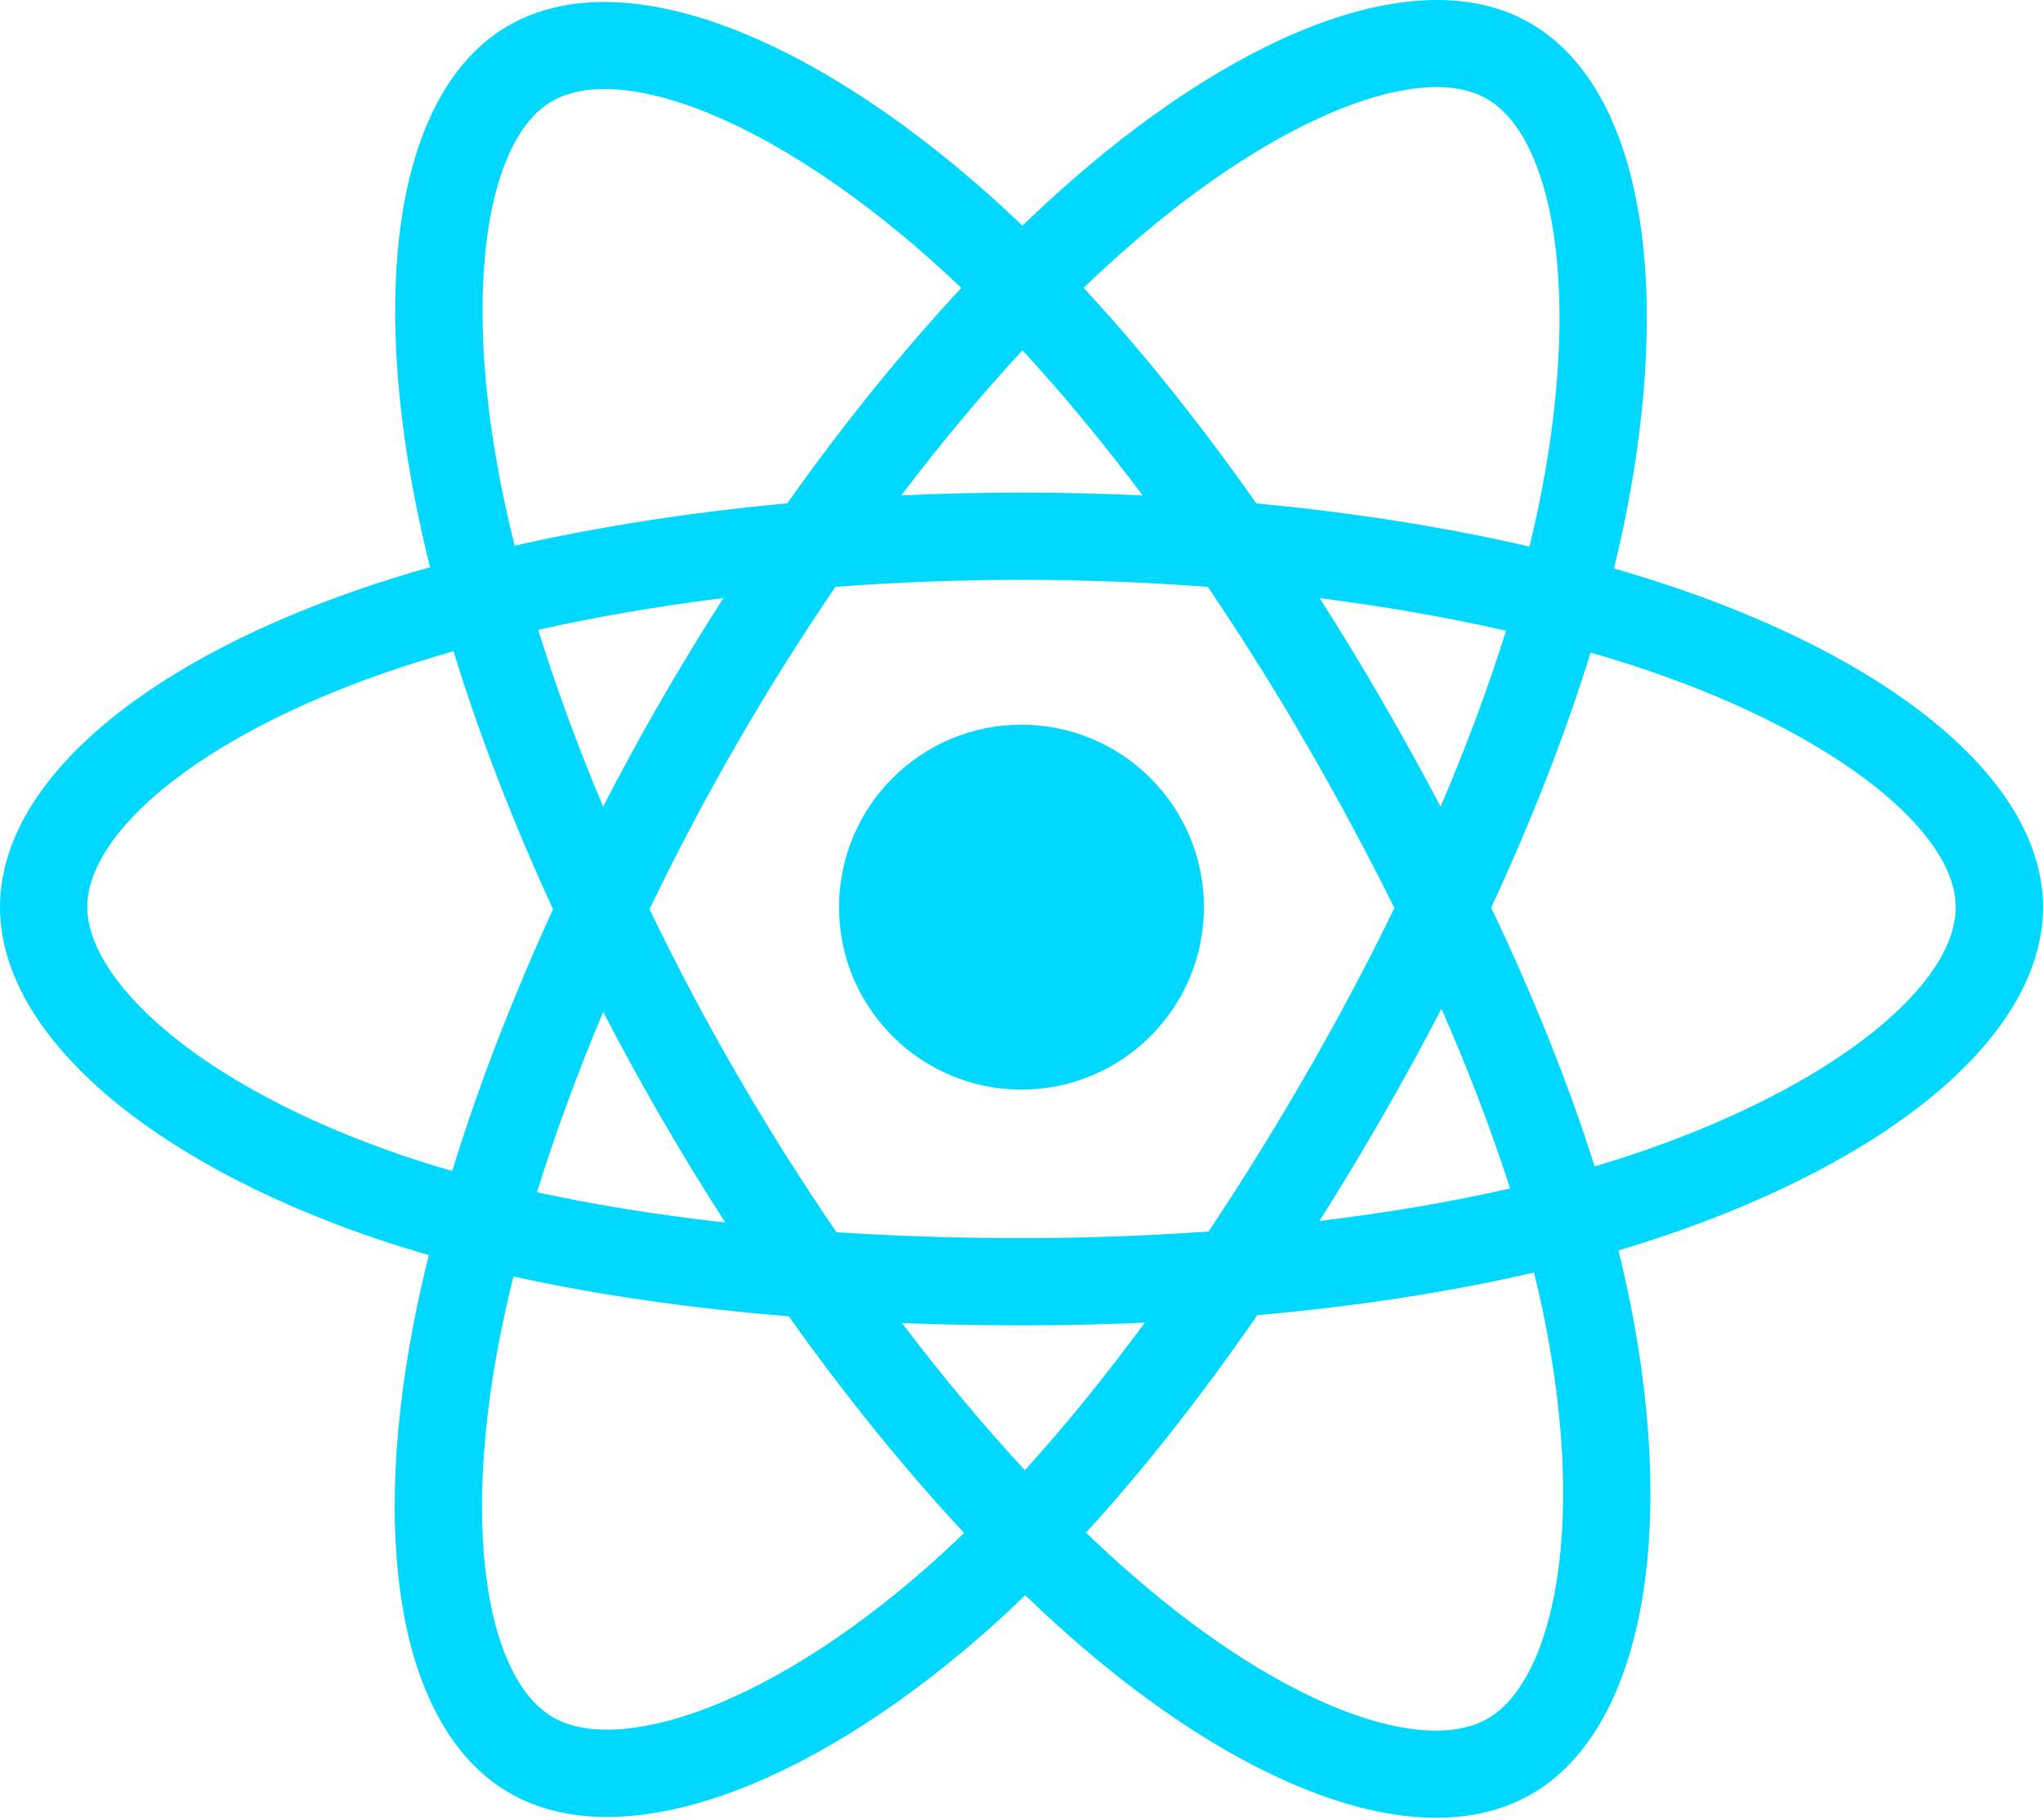
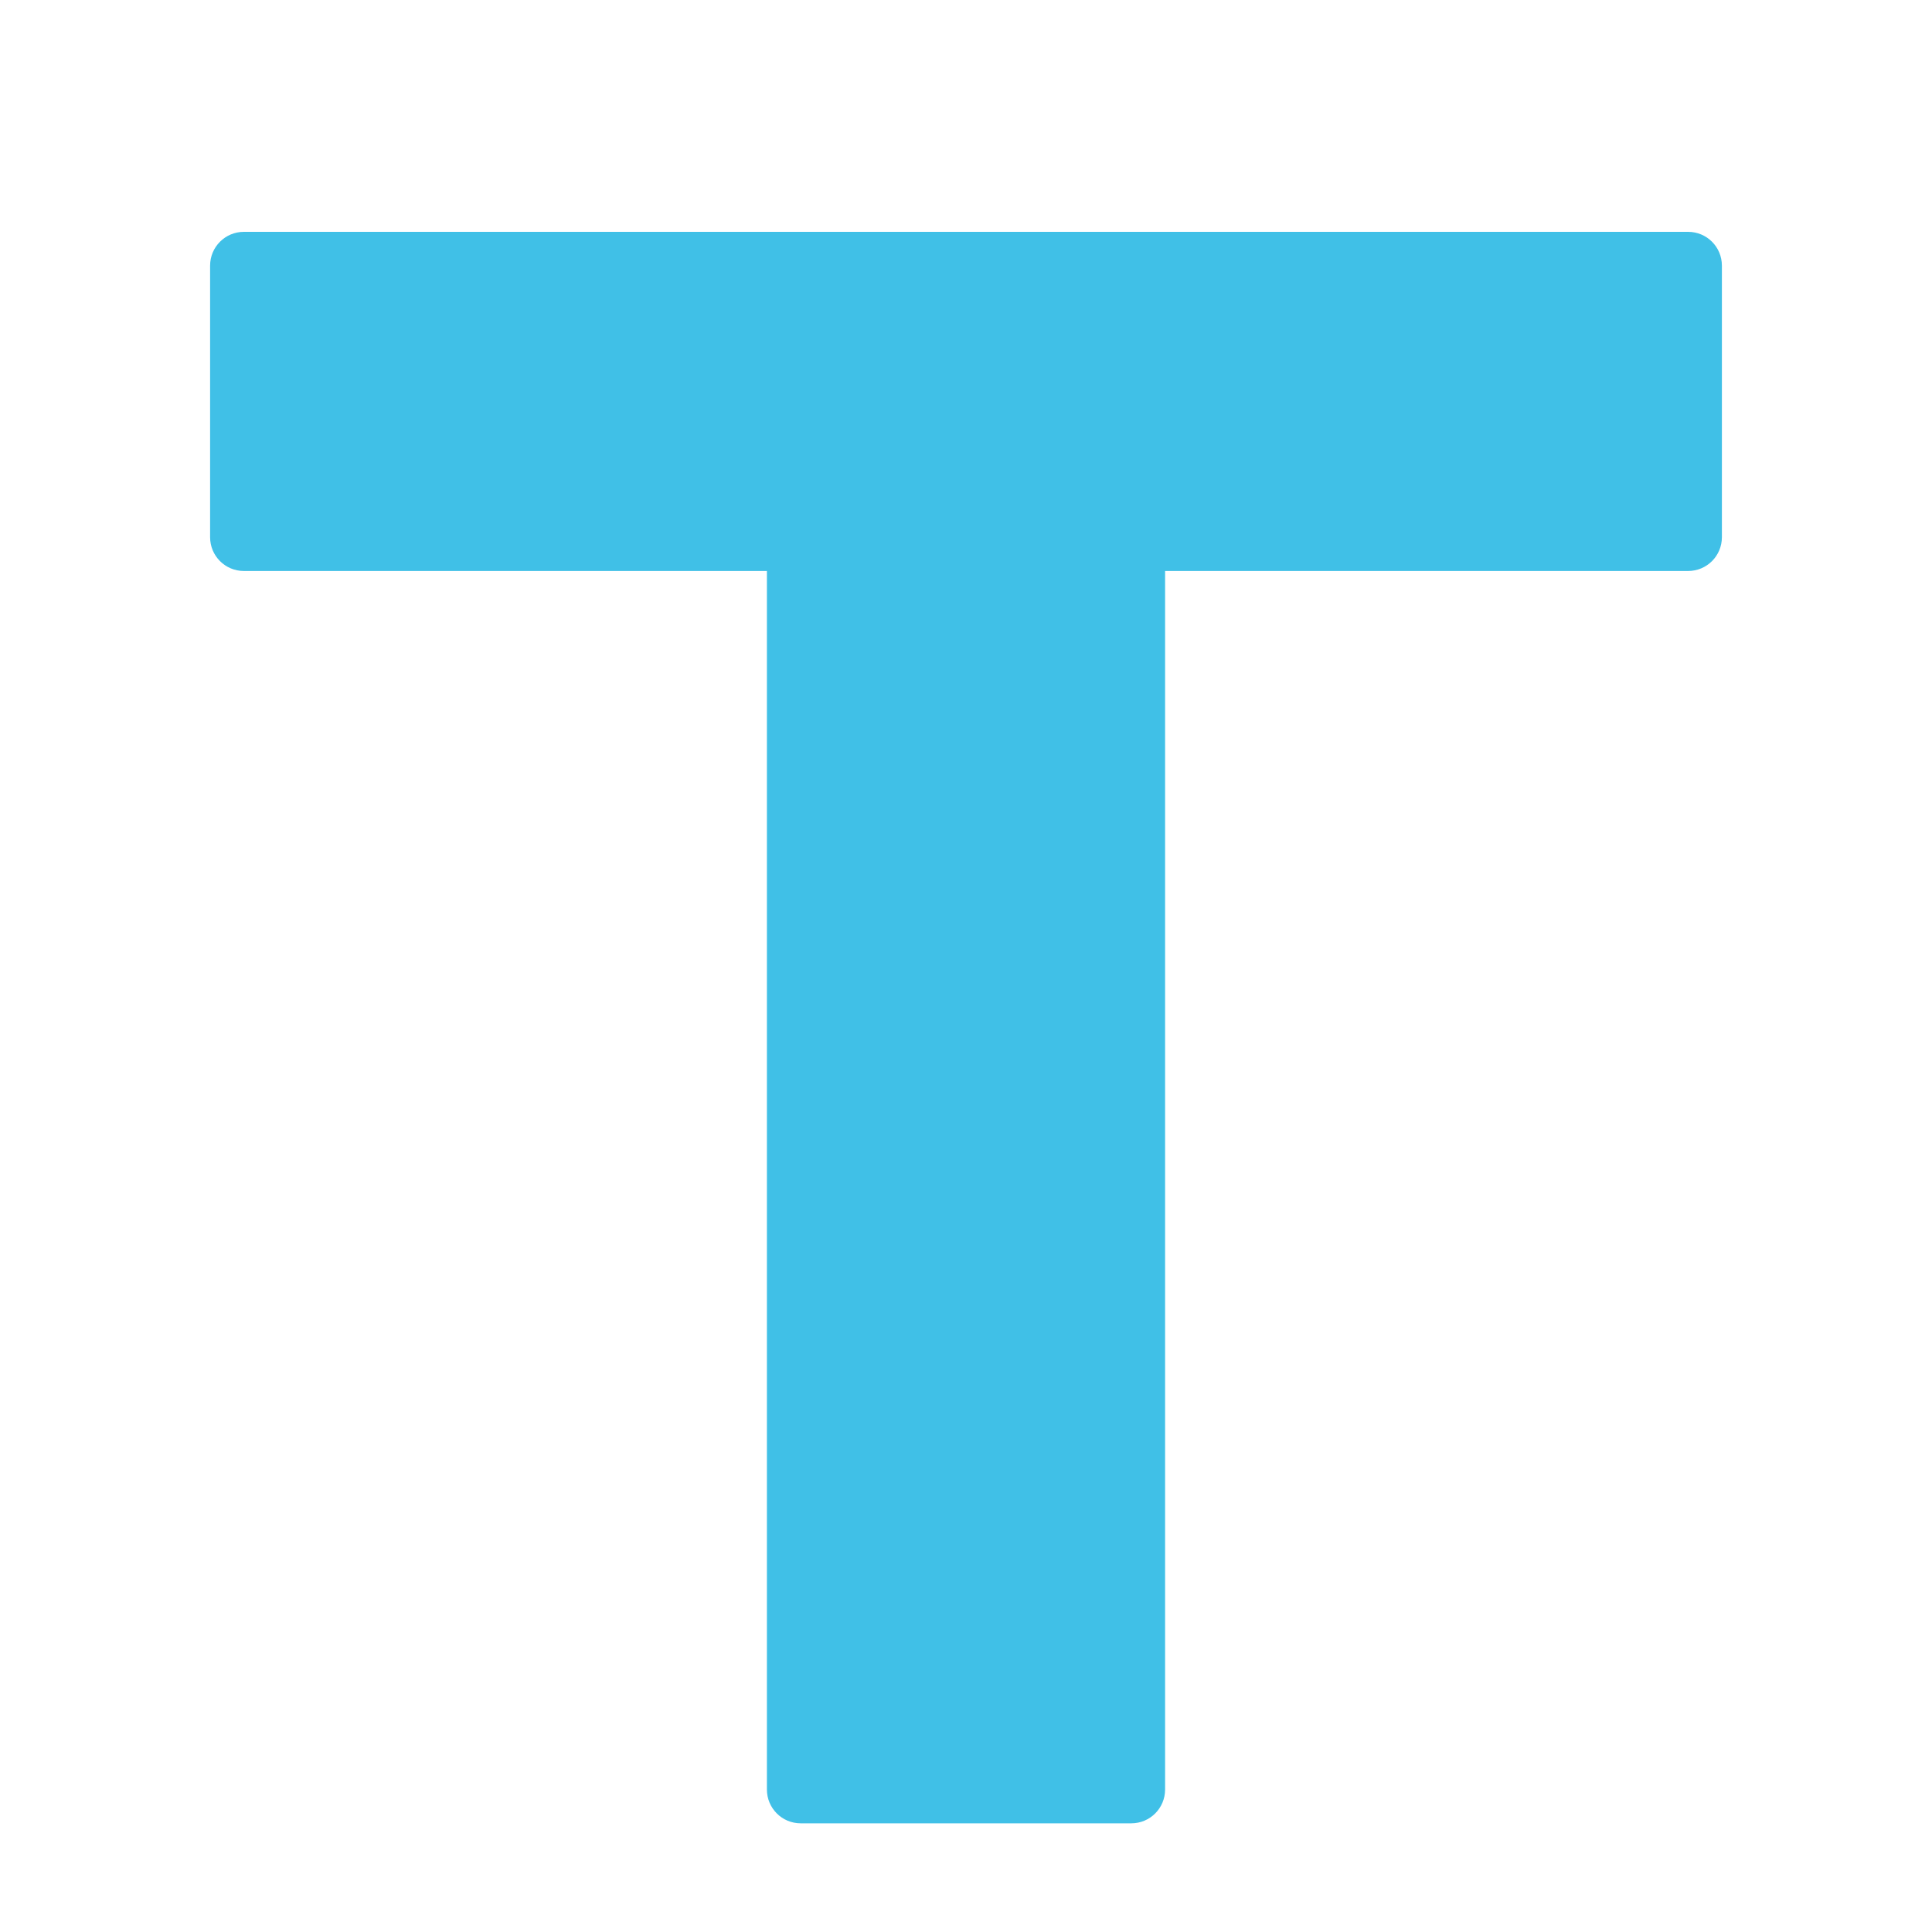
- <svg xmlns="http://www.w3.org/2000/svg" aria-hidden="true" role="img" class="iconify iconify--logos" width="35.93" height="32" preserveAspectRatio="xMidYMid meet" viewBox="0 0 256 228">
-   <path fill="#00D8FF" d="M210.483 73.824a171.49 171.49 0 0 0-8.24-2.597c.465-1.9.893-3.777 1.273-5.621c6.238-30.281 2.16-54.676-11.769-62.708c-13.355-7.7-35.196.329-57.254 19.526a171.23 171.23 0 0 0-6.375 5.848a155.866 155.866 0 0 0-4.241-3.917C100.759 3.829 77.587-4.822 63.673 3.233C50.33 10.957 46.379 33.89 51.995 62.588a170.974 170.974 0 0 0 1.892 8.48c-3.28.932-6.445 1.924-9.474 2.98C17.309 83.498 0 98.307 0 113.668c0 15.865 18.582 31.778 46.812 41.427a145.52 145.52 0 0 0 6.921 2.165a167.467 167.467 0 0 0-2.01 9.138c-5.354 28.2-1.173 50.591 12.134 58.266c13.744 7.926 36.812-.22 59.273-19.855a145.567 145.567 0 0 0 5.342-4.923a168.064 168.064 0 0 0 6.92 6.314c21.758 18.722 43.246 26.282 56.54 18.586c13.731-7.949 18.194-32.003 12.4-61.268a145.016 145.016 0 0 0-1.535-6.842c1.62-.48 3.21-.974 4.76-1.488c29.348-9.723 48.443-25.443 48.443-41.52c0-15.417-17.868-30.326-45.517-39.844Zm-6.365 70.984c-1.4.463-2.836.91-4.3 1.345c-3.24-10.257-7.612-21.163-12.963-32.432c5.106-11 9.31-21.767 12.459-31.957c2.619.758 5.16 1.557 7.61 2.4c23.69 8.156 38.14 20.213 38.14 29.504c0 9.896-15.606 22.743-40.946 31.14Zm-10.514 20.834c2.562 12.94 2.927 24.64 1.23 33.787c-1.524 8.219-4.59 13.698-8.382 15.893c-8.067 4.67-25.32-1.4-43.927-17.412a156.726 156.726 0 0 1-6.437-5.87c7.214-7.889 14.423-17.06 21.459-27.246c12.376-1.098 24.068-2.894 34.671-5.345a134.17 134.17 0 0 1 1.386 6.193ZM87.276 214.515c-7.882 2.783-14.16 2.863-17.955.675c-8.075-4.657-11.432-22.636-6.853-46.752a156.923 156.923 0 0 1 1.869-8.499c10.486 2.32 22.093 3.988 34.498 4.994c7.084 9.967 14.501 19.128 21.976 27.15a134.668 134.668 0 0 1-4.877 4.492c-9.933 8.682-19.886 14.842-28.658 17.94ZM50.35 144.747c-12.483-4.267-22.792-9.812-29.858-15.863c-6.35-5.437-9.555-10.836-9.555-15.216c0-9.322 13.897-21.212 37.076-29.293c2.813-.98 5.757-1.905 8.812-2.773c3.204 10.42 7.406 21.315 12.477 32.332c-5.137 11.18-9.399 22.249-12.634 32.792a134.718 134.718 0 0 1-6.318-1.979Zm12.378-84.26c-4.811-24.587-1.616-43.134 6.425-47.789c8.564-4.958 27.502 2.111 47.463 19.835a144.318 144.318 0 0 1 3.841 3.545c-7.438 7.987-14.787 17.08-21.808 26.988c-12.04 1.116-23.565 2.908-34.161 5.309a160.342 160.342 0 0 1-1.76-7.887Zm110.427 27.268a347.8 347.8 0 0 0-7.785-12.803c8.168 1.033 15.994 2.404 23.343 4.08c-2.206 7.072-4.956 14.465-8.193 22.045a381.151 381.151 0 0 0-7.365-13.322Zm-45.032-43.861c5.044 5.465 10.096 11.566 15.065 18.186a322.04 322.04 0 0 0-30.257-.006c4.974-6.559 10.069-12.652 15.192-18.18ZM82.802 87.83a323.167 323.167 0 0 0-7.227 13.238c-3.184-7.553-5.909-14.98-8.134-22.152c7.304-1.634 15.093-2.97 23.209-3.984a321.524 321.524 0 0 0-7.848 12.897Zm8.081 65.352c-8.385-.936-16.291-2.203-23.593-3.793c2.26-7.3 5.045-14.885 8.298-22.6a321.187 321.187 0 0 0 7.257 13.246c2.594 4.48 5.28 8.868 8.038 13.147Zm37.542 31.03c-5.184-5.592-10.354-11.779-15.403-18.433c4.902.192 9.899.29 14.978.29c5.218 0 10.376-.117 15.453-.343c-4.985 6.774-10.018 12.97-15.028 18.486Zm52.198-57.817c3.422 7.8 6.306 15.345 8.596 22.52c-7.422 1.694-15.436 3.058-23.88 4.071a382.417 382.417 0 0 0 7.859-13.026a347.403 347.403 0 0 0 7.425-13.565Zm-16.898 8.101a358.557 358.557 0 0 1-12.281 19.815a329.4 329.4 0 0 1-23.444.823c-7.967 0-15.716-.248-23.178-.732a310.202 310.202 0 0 1-12.513-19.846h.001a307.41 307.41 0 0 1-10.923-20.627a310.278 310.278 0 0 1 10.89-20.637l-.001.001a307.318 307.318 0 0 1 12.413-19.761c7.613-.576 15.42-.876 23.31-.876H128c7.926 0 15.743.303 23.354.883a329.357 329.357 0 0 1 12.335 19.695a358.489 358.489 0 0 1 11.036 20.54a329.472 329.472 0 0 1-11 20.722Zm22.56-122.124c8.572 4.944 11.906 24.881 6.52 51.026c-.344 1.668-.73 3.367-1.15 5.09c-10.622-2.452-22.155-4.275-34.23-5.408c-7.034-10.017-14.323-19.124-21.64-27.008a160.789 160.789 0 0 1 5.888-5.4c18.9-16.447 36.564-22.941 44.612-18.3ZM128 90.808c12.625 0 22.86 10.235 22.86 22.86s-10.235 22.86-22.86 22.86s-22.86-10.235-22.86-22.86s10.235-22.86 22.86-22.86Z" />
+ <svg xmlns="http://www.w3.org/2000/svg" width="800px" height="800px" viewBox="0 0 128 128" aria-hidden="true" role="img" class="iconify iconify--noto" preserveAspectRatio="xMidYMid meet">
+   <path d="M111.84 15.36H16.16c-1.24 0-2.24 1-2.24 2.24v17.99c0 1.24 1 2.24 2.24 2.24h34.65v80.73c0 1.24 1 2.24 2.24 2.24h21.9c1.24 0 2.24-1 2.24-2.24V37.83h34.65c1.24 0 2.24-1 2.24-2.24V17.6c0-1.24-1-2.24-2.24-2.24z" fill="#40C0E7" />
</svg>
